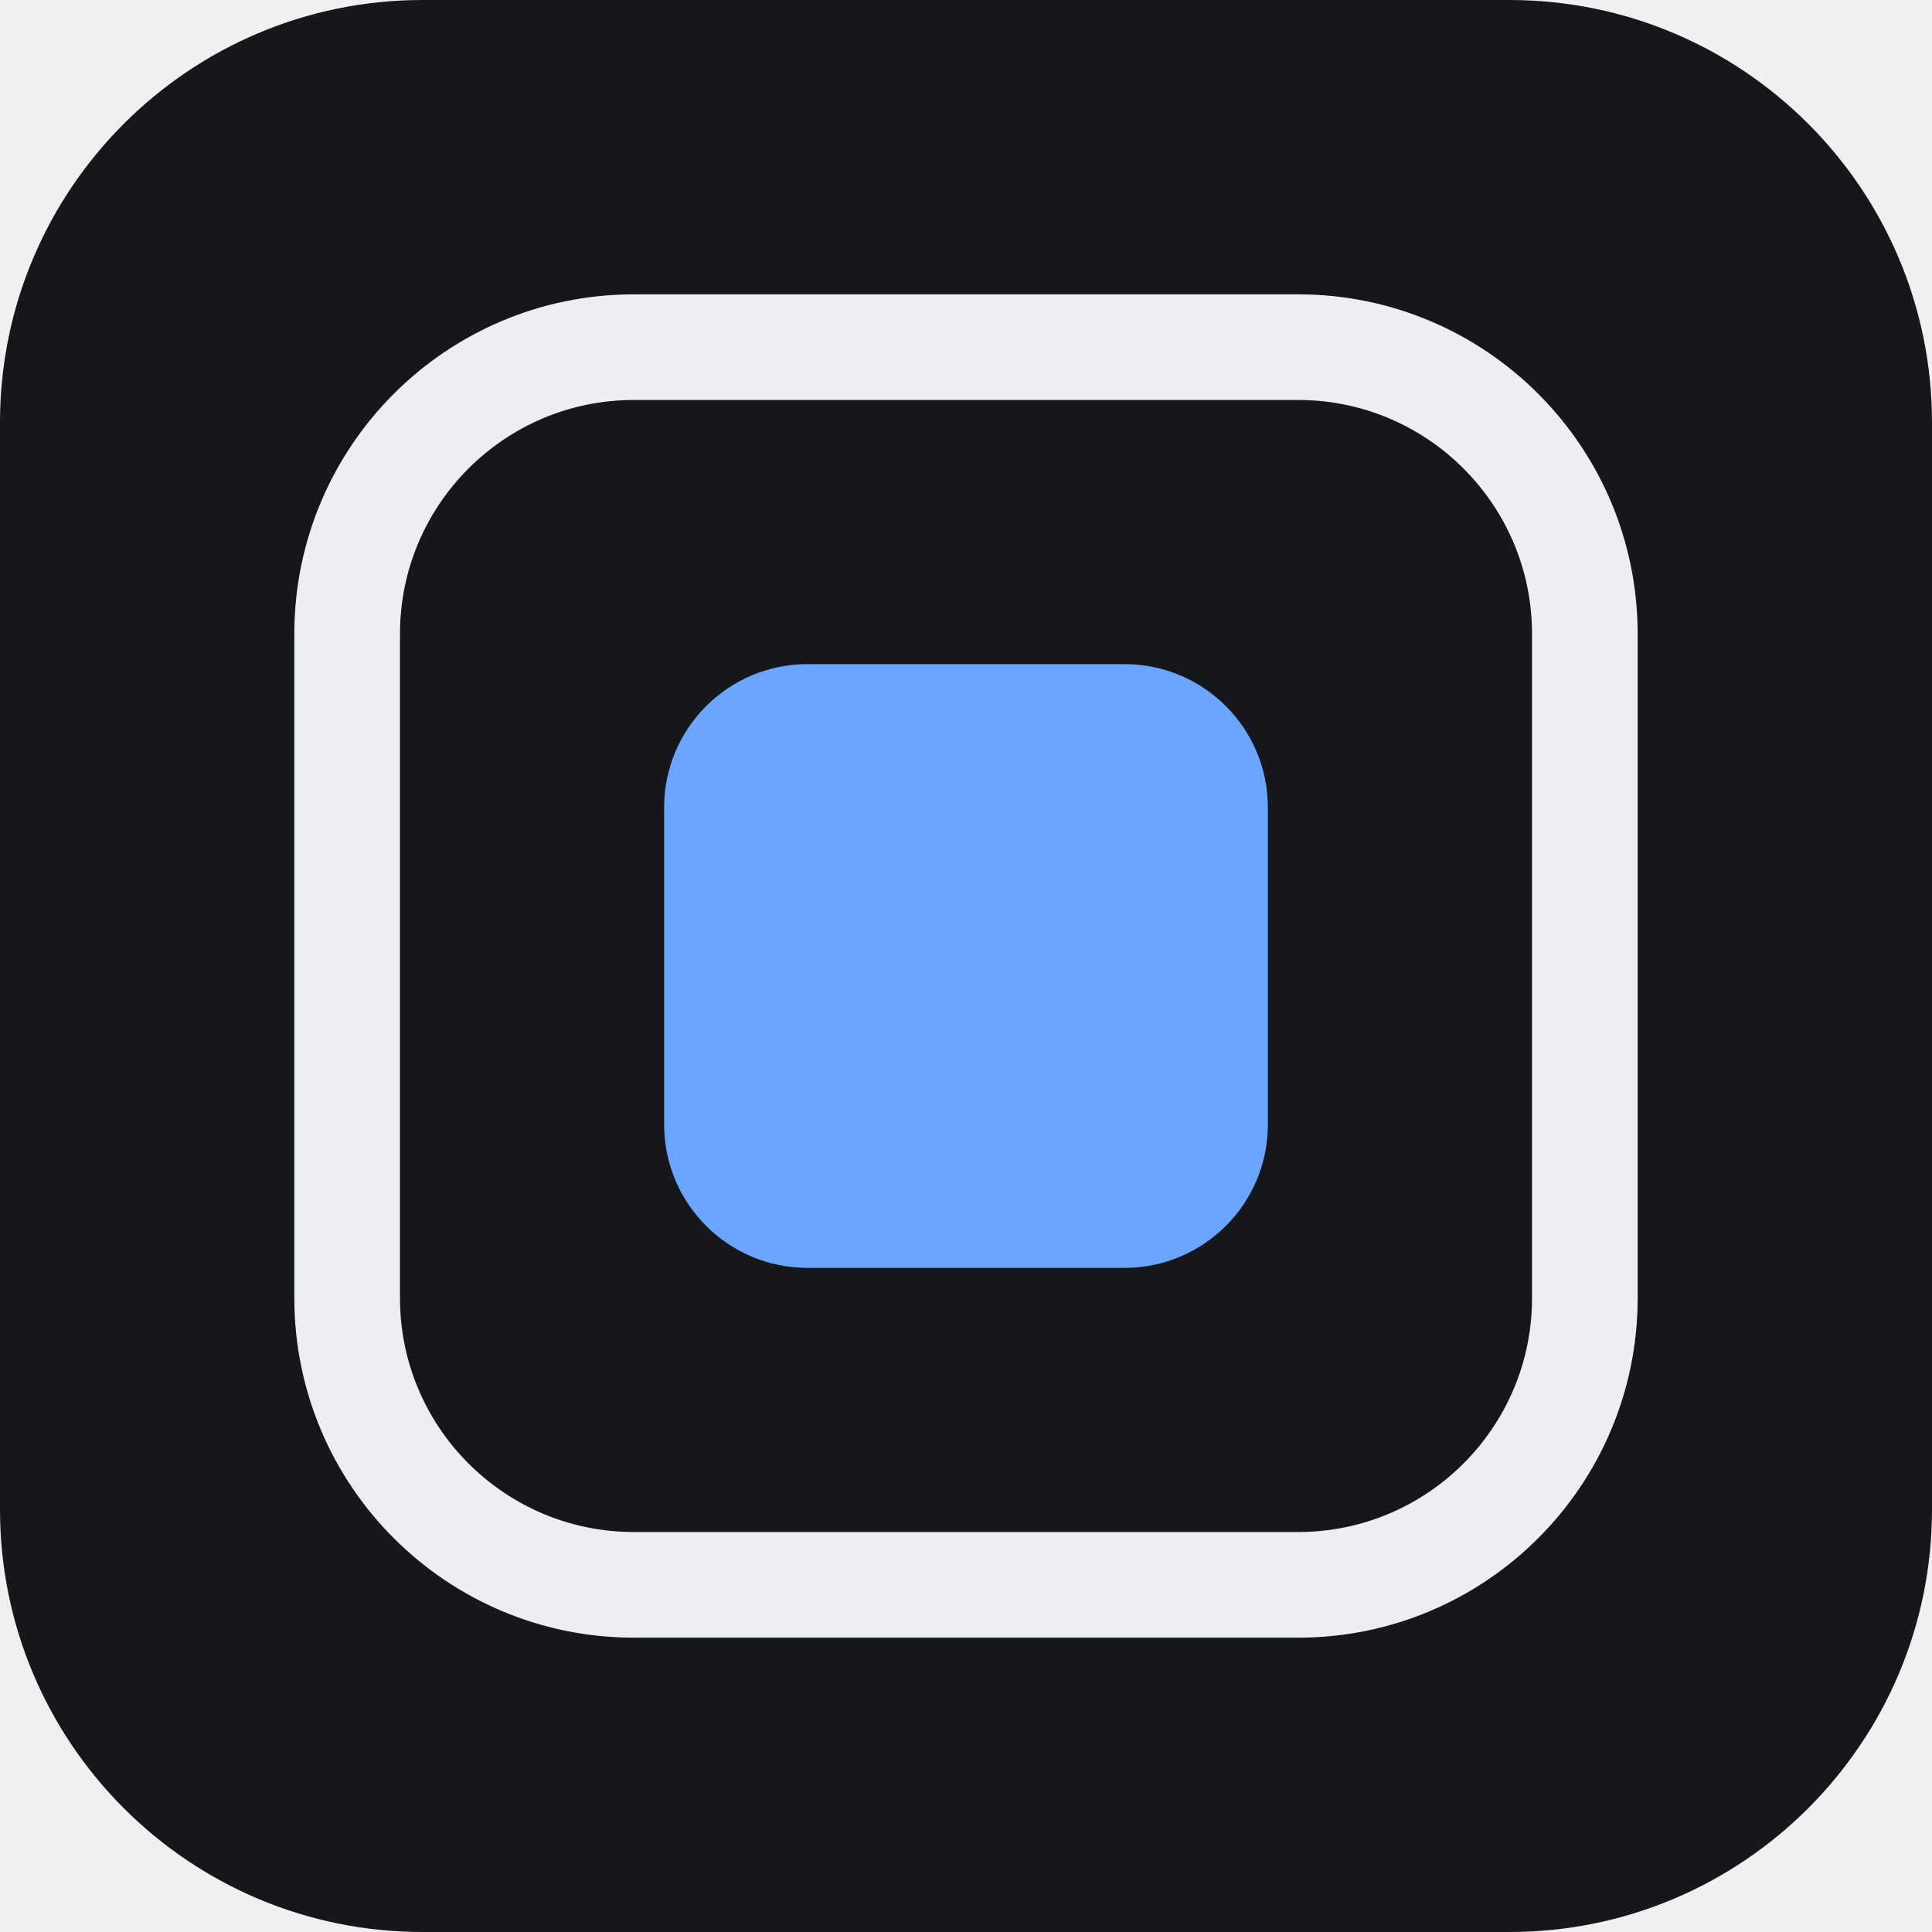
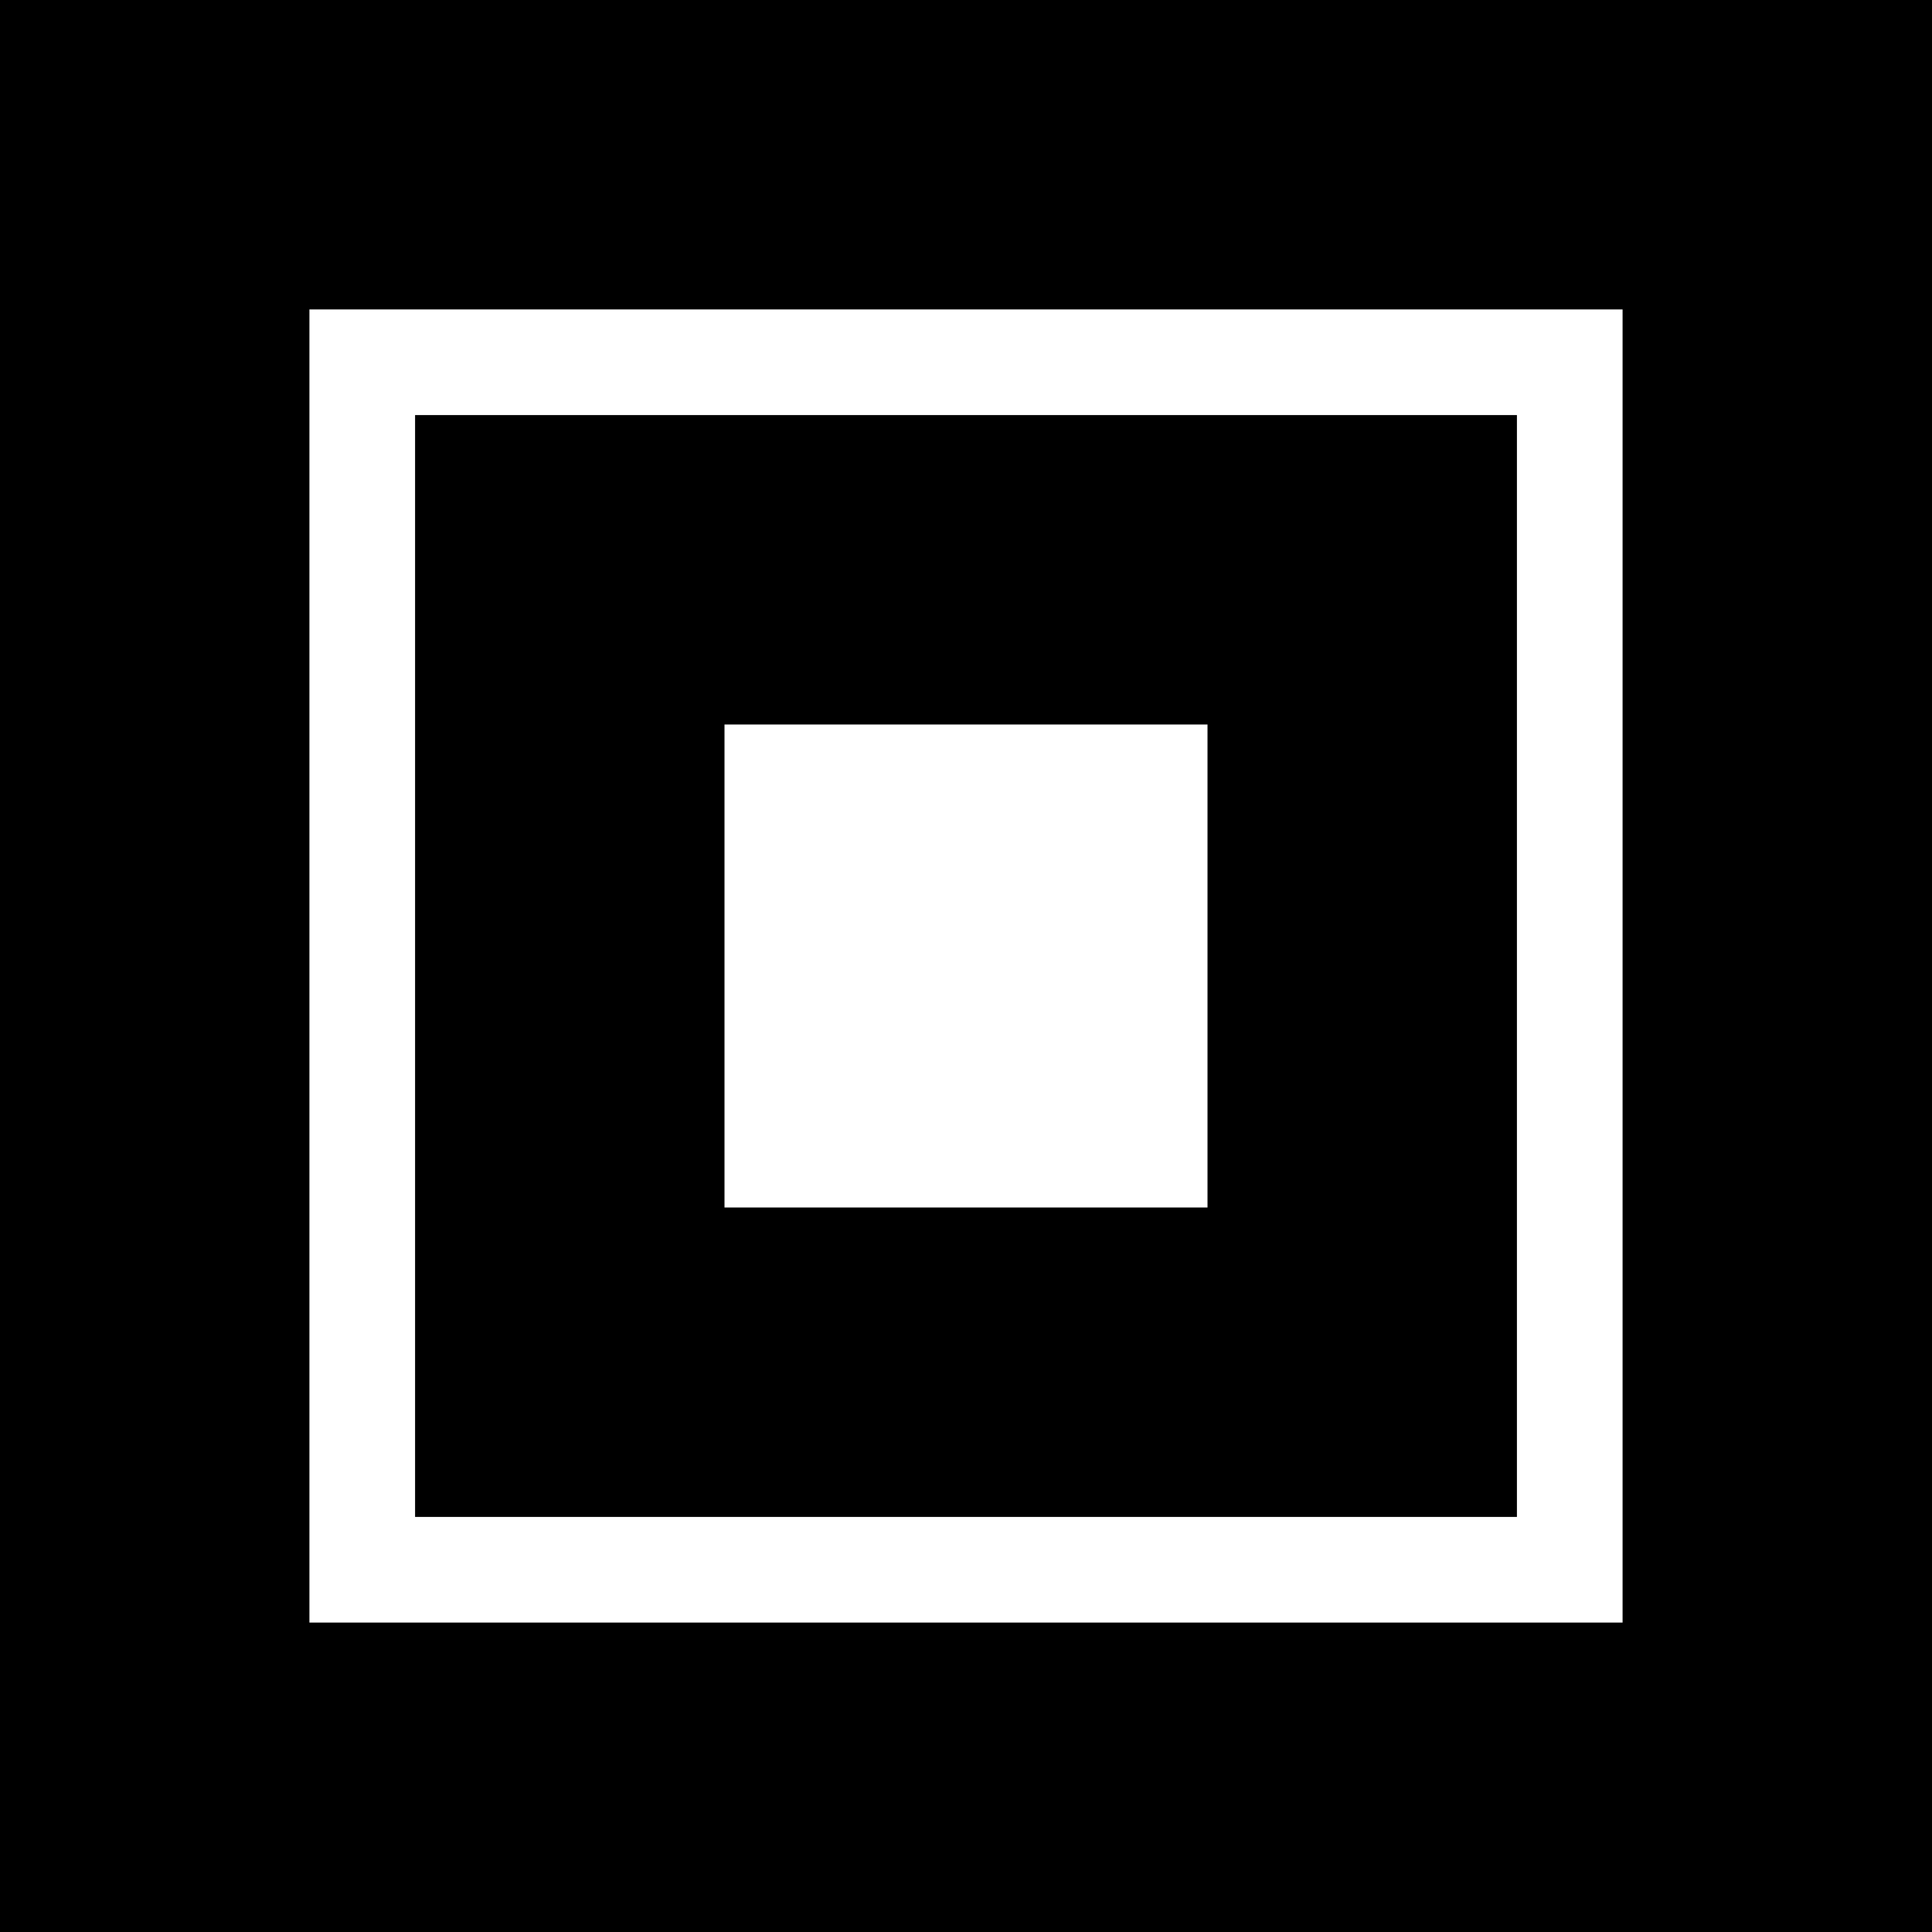
<svg xmlns="http://www.w3.org/2000/svg" viewBox="0 0 512 512">
-   <rect width="512" height="512" rx="112" fill="#15171A" />
-   <rect x="92" y="92" width="328" height="328" rx="76" fill="none" stroke="#ECEEF1" stroke-width="28" />
-   <rect x="176" y="176" width="160" height="160" rx="38" fill="#6AA5FF" />
+   <rect width="512" height="512" fill="#000" />
+   <rect x="96" y="96" width="320" height="320" fill="none" stroke="#fff" stroke-width="28" />
+   <rect x="192" y="192" width="128" height="128" fill="#fff" />
</svg>
